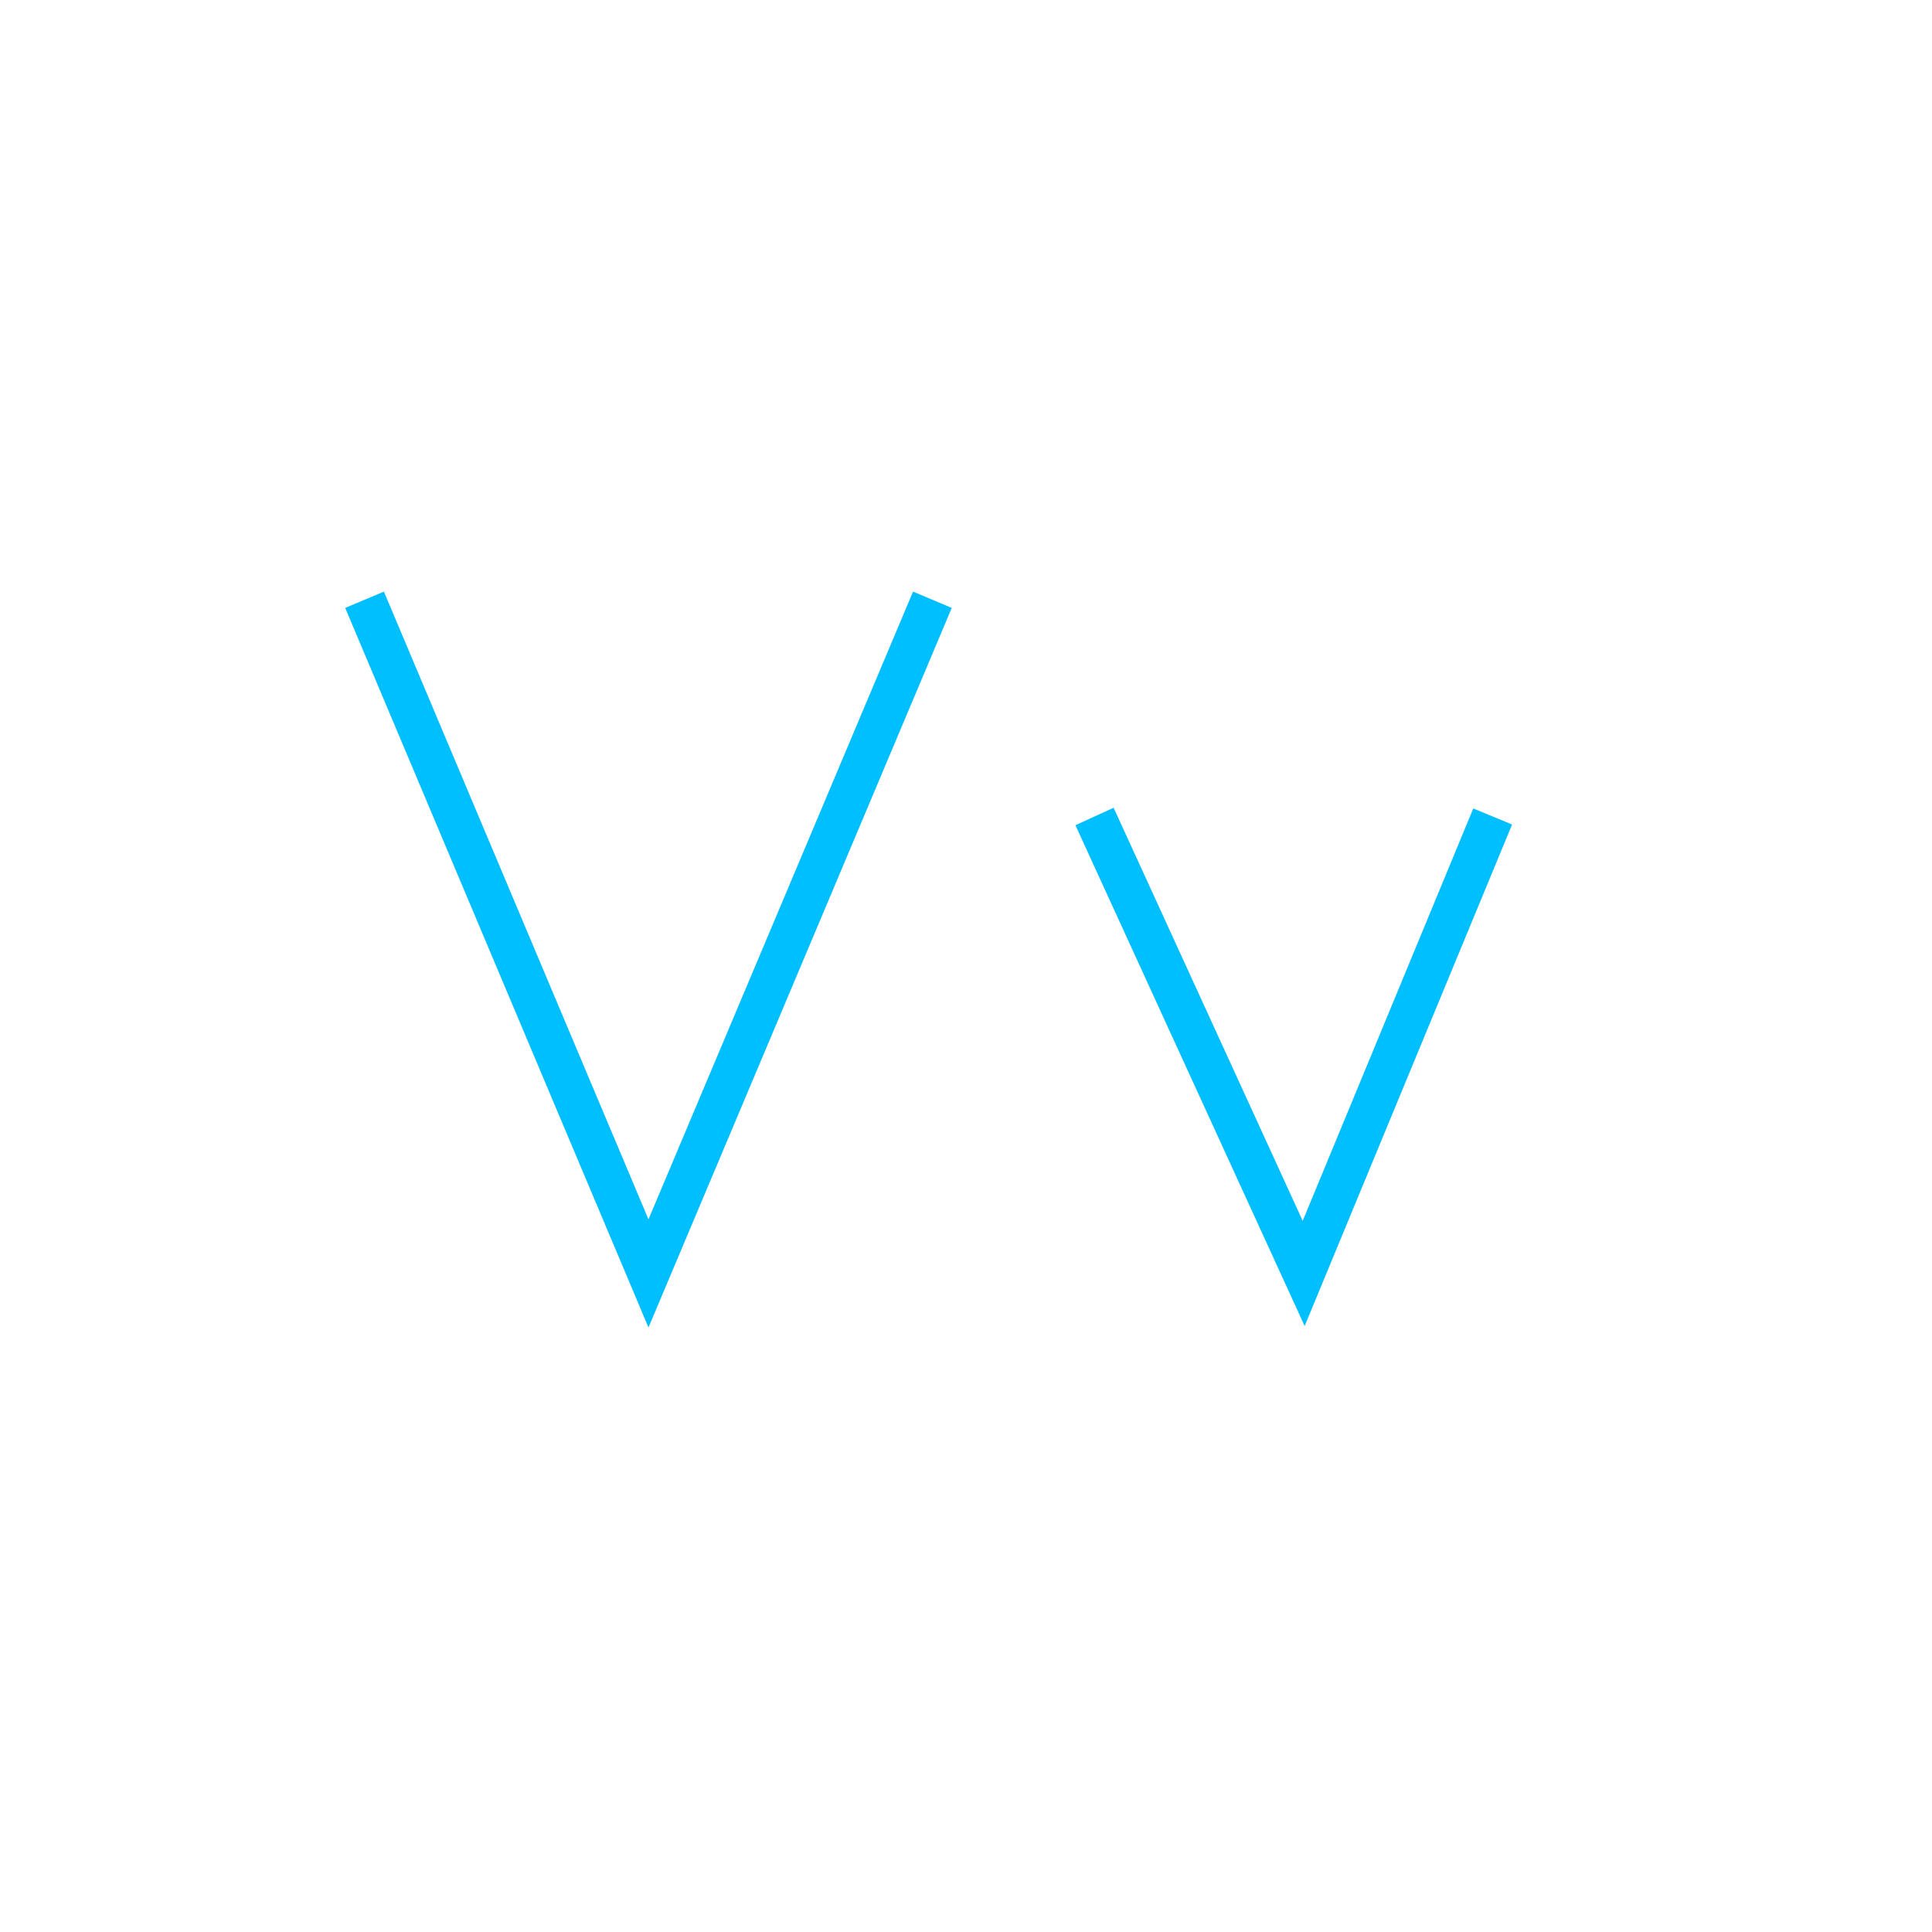
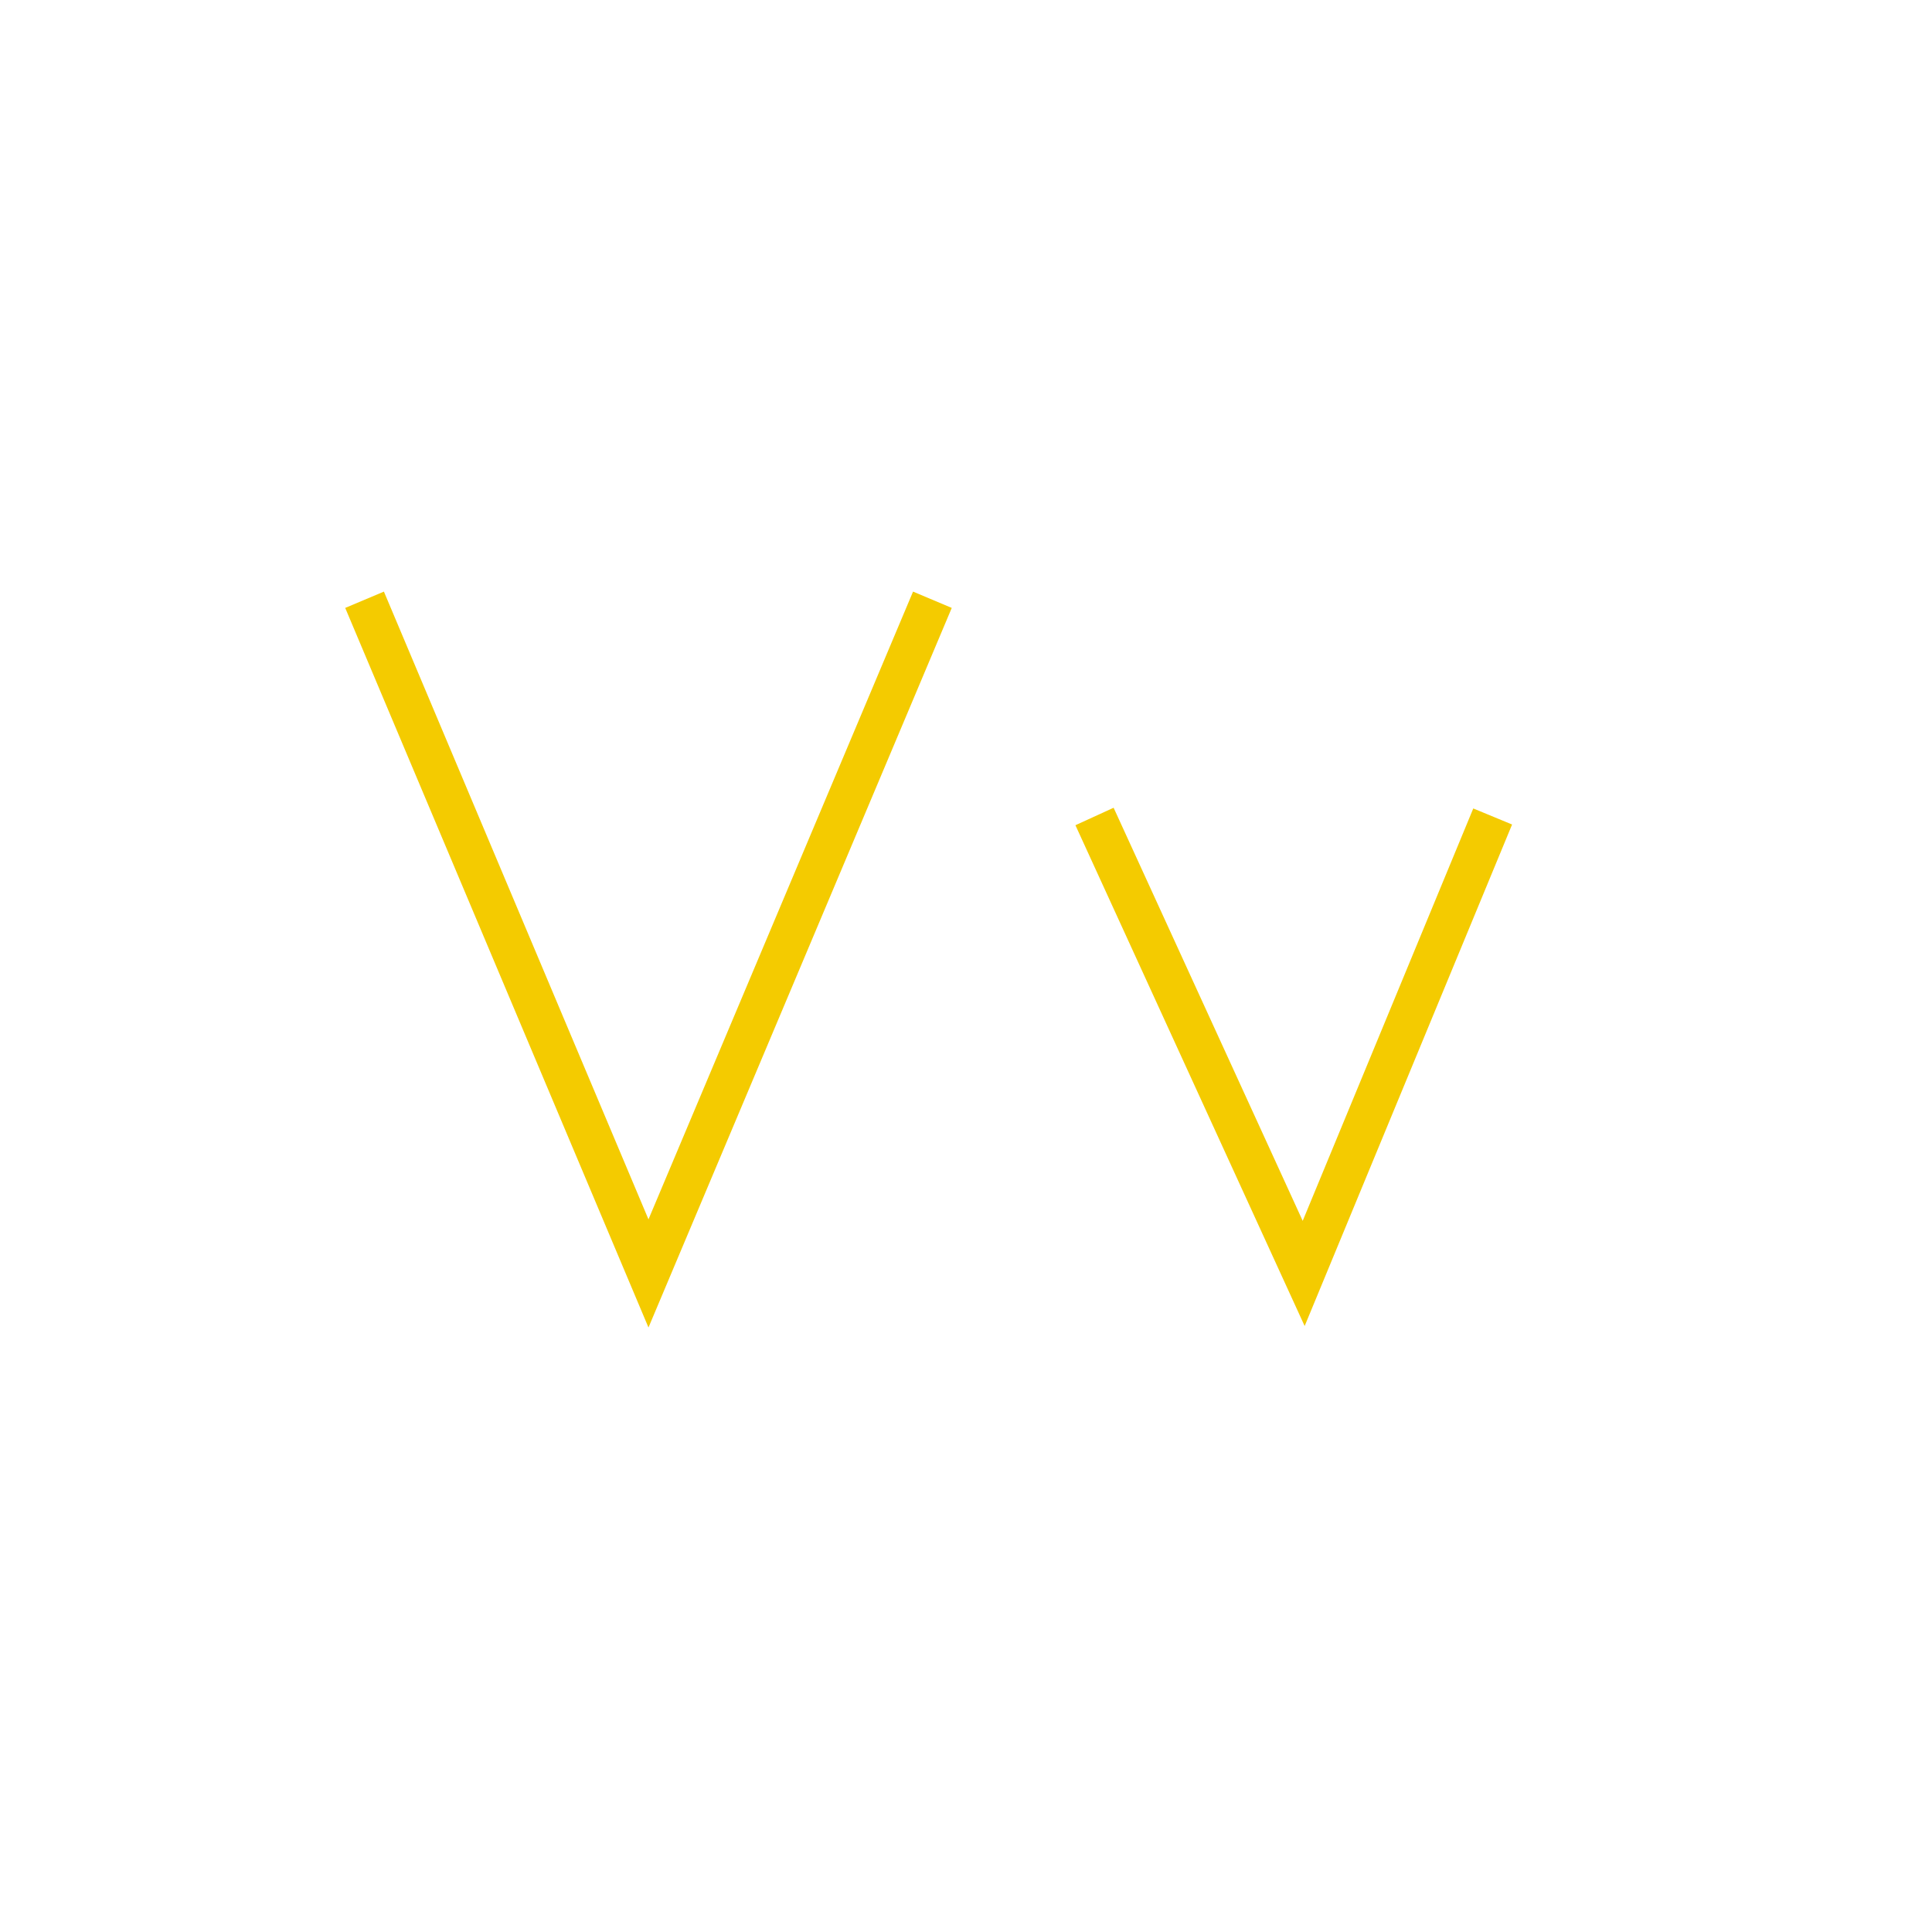
<svg xmlns="http://www.w3.org/2000/svg" version="1.1" x="0px" y="0px" viewBox="0 0 230 230" style="enable-background:new 0 0 230 230;" xml:space="preserve">
  <style type="text/css">
- 	.st0{fill:none;stroke:#00BFFF;stroke-width:5;stroke-miterlimit:10;}
+ 	.st0{fill:none;stroke:#f4cb00;stroke-width:5;stroke-miterlimit:10;}
</style>
  <g id="CapV">
    <polyline id="CapV1" class="st0" points="43.4,71.4 77.2,151.6 111,71.4  " />
  </g>
  <g id="LowV">
    <polyline id="LowV1" class="st0" points="130.3,97.2 155.2,151.6 177.7,97.2  " />
  </g>
</svg>
